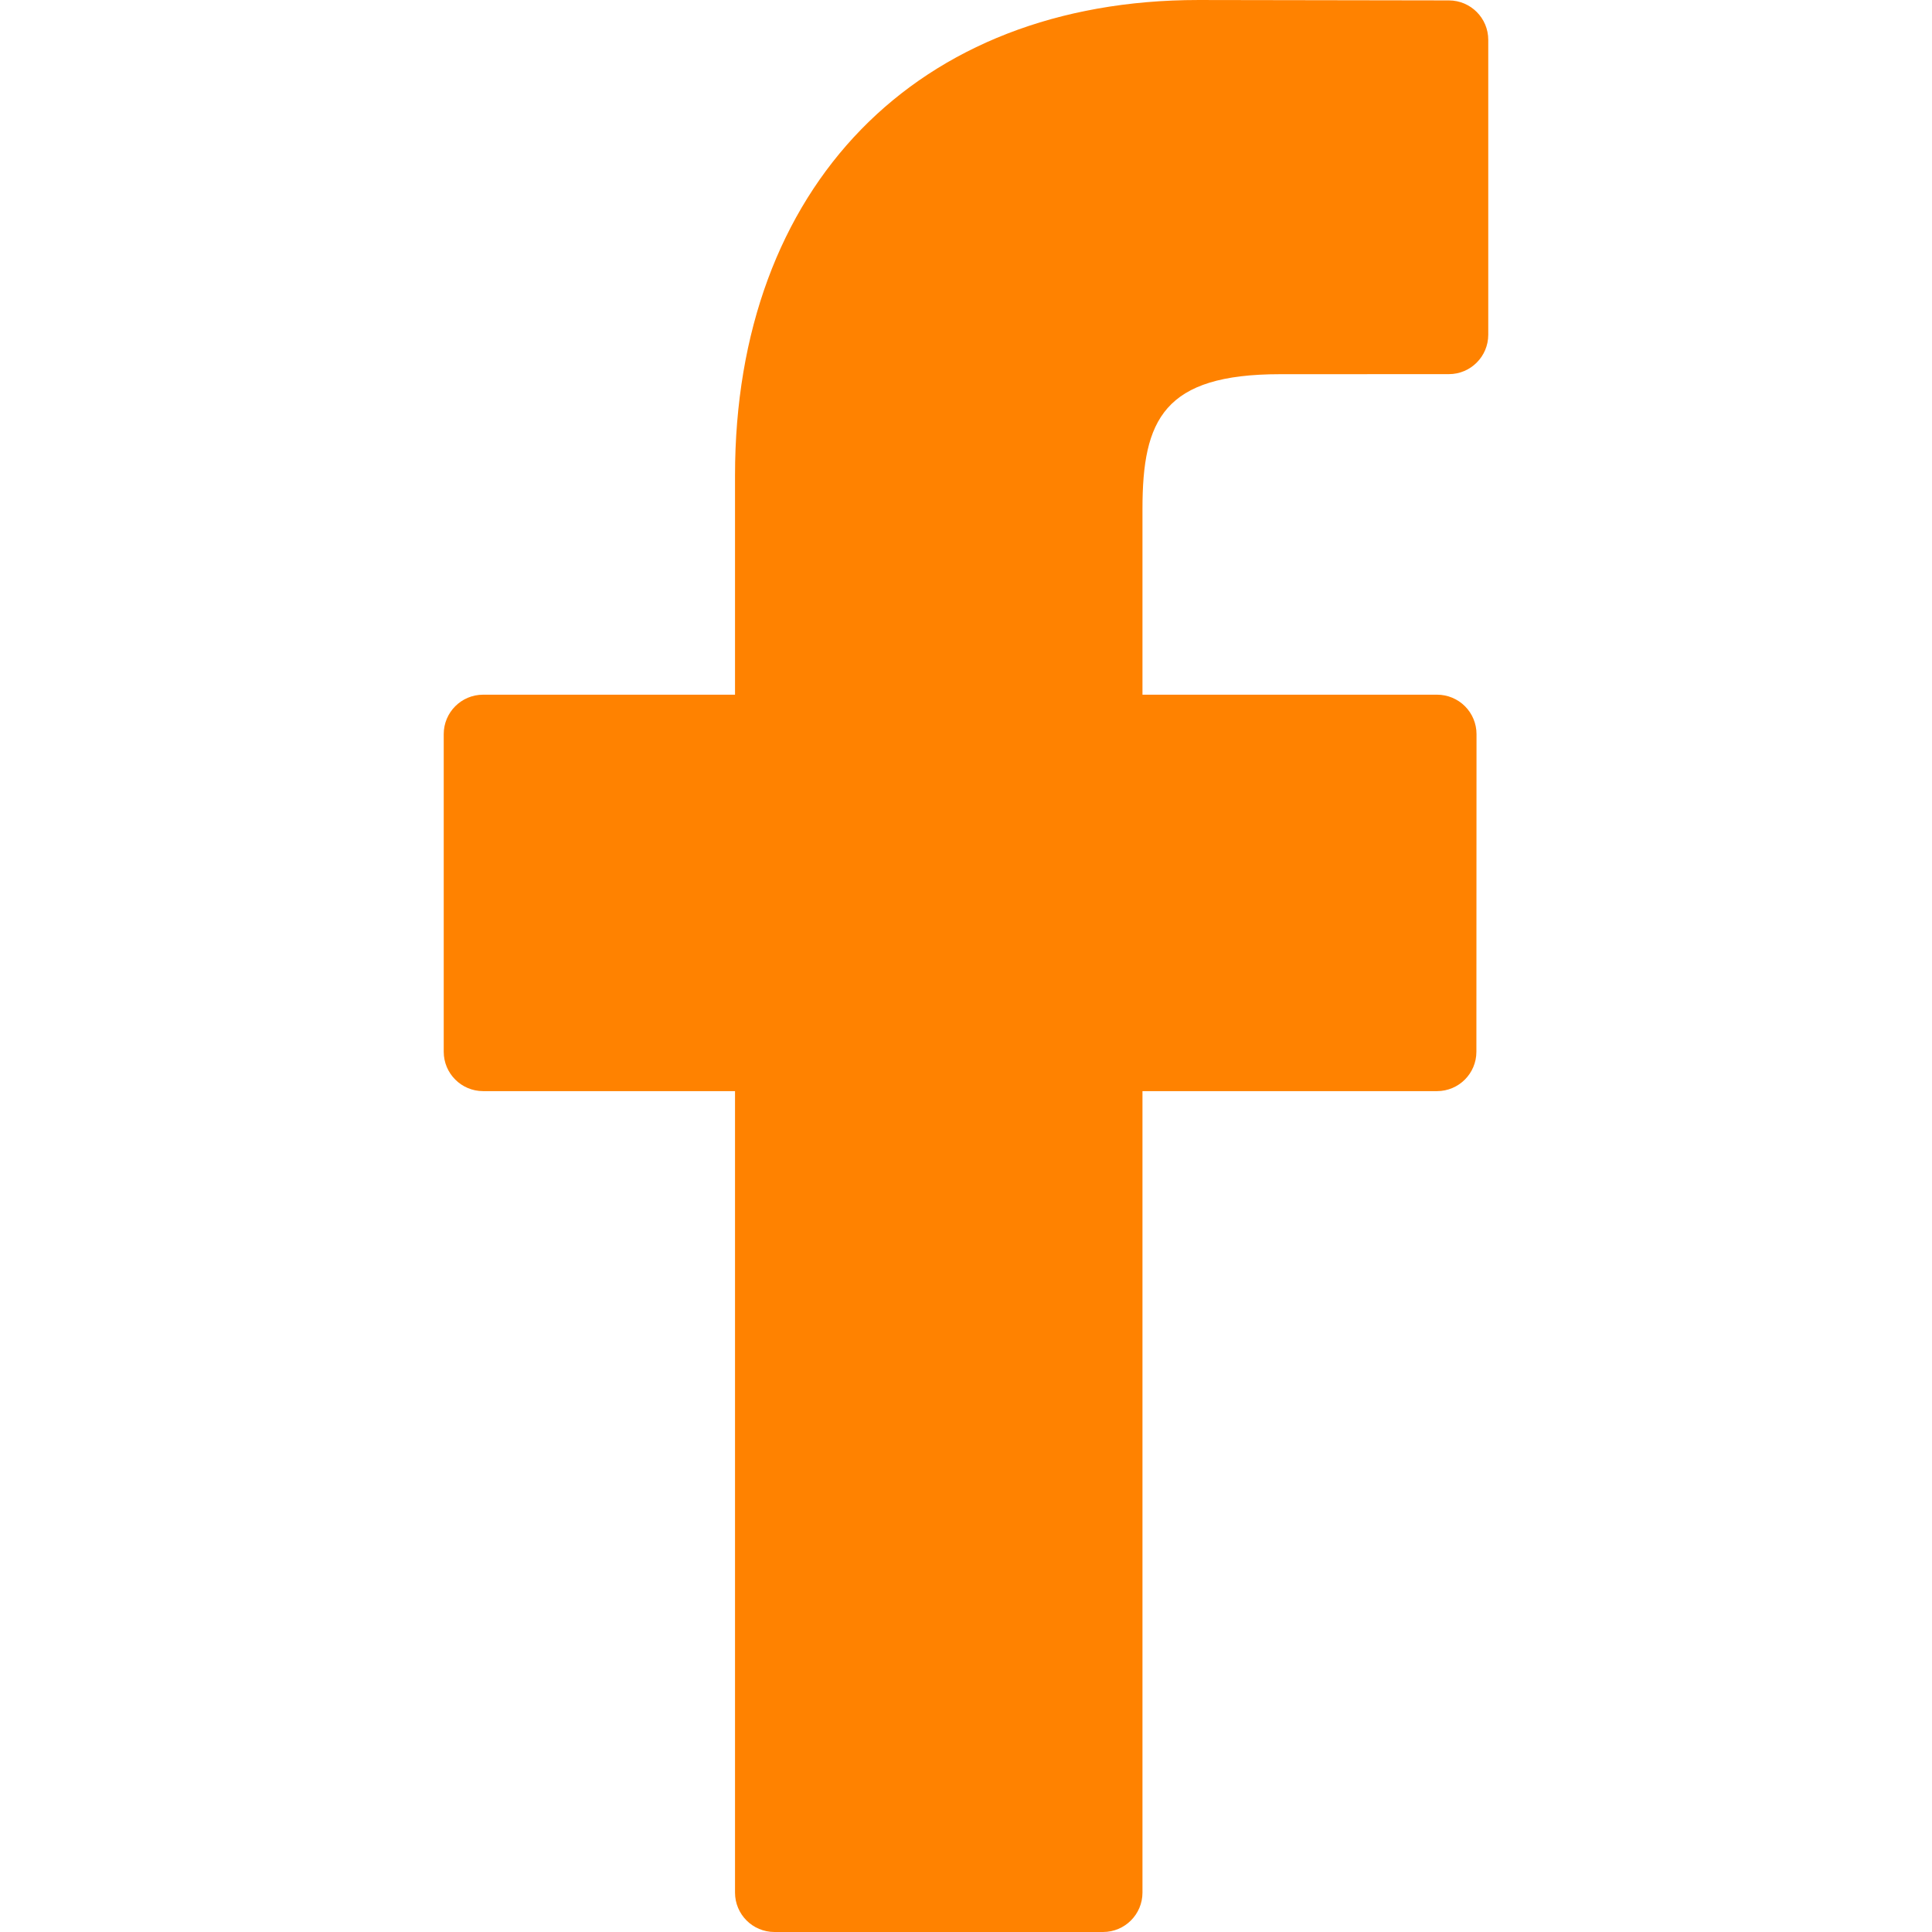
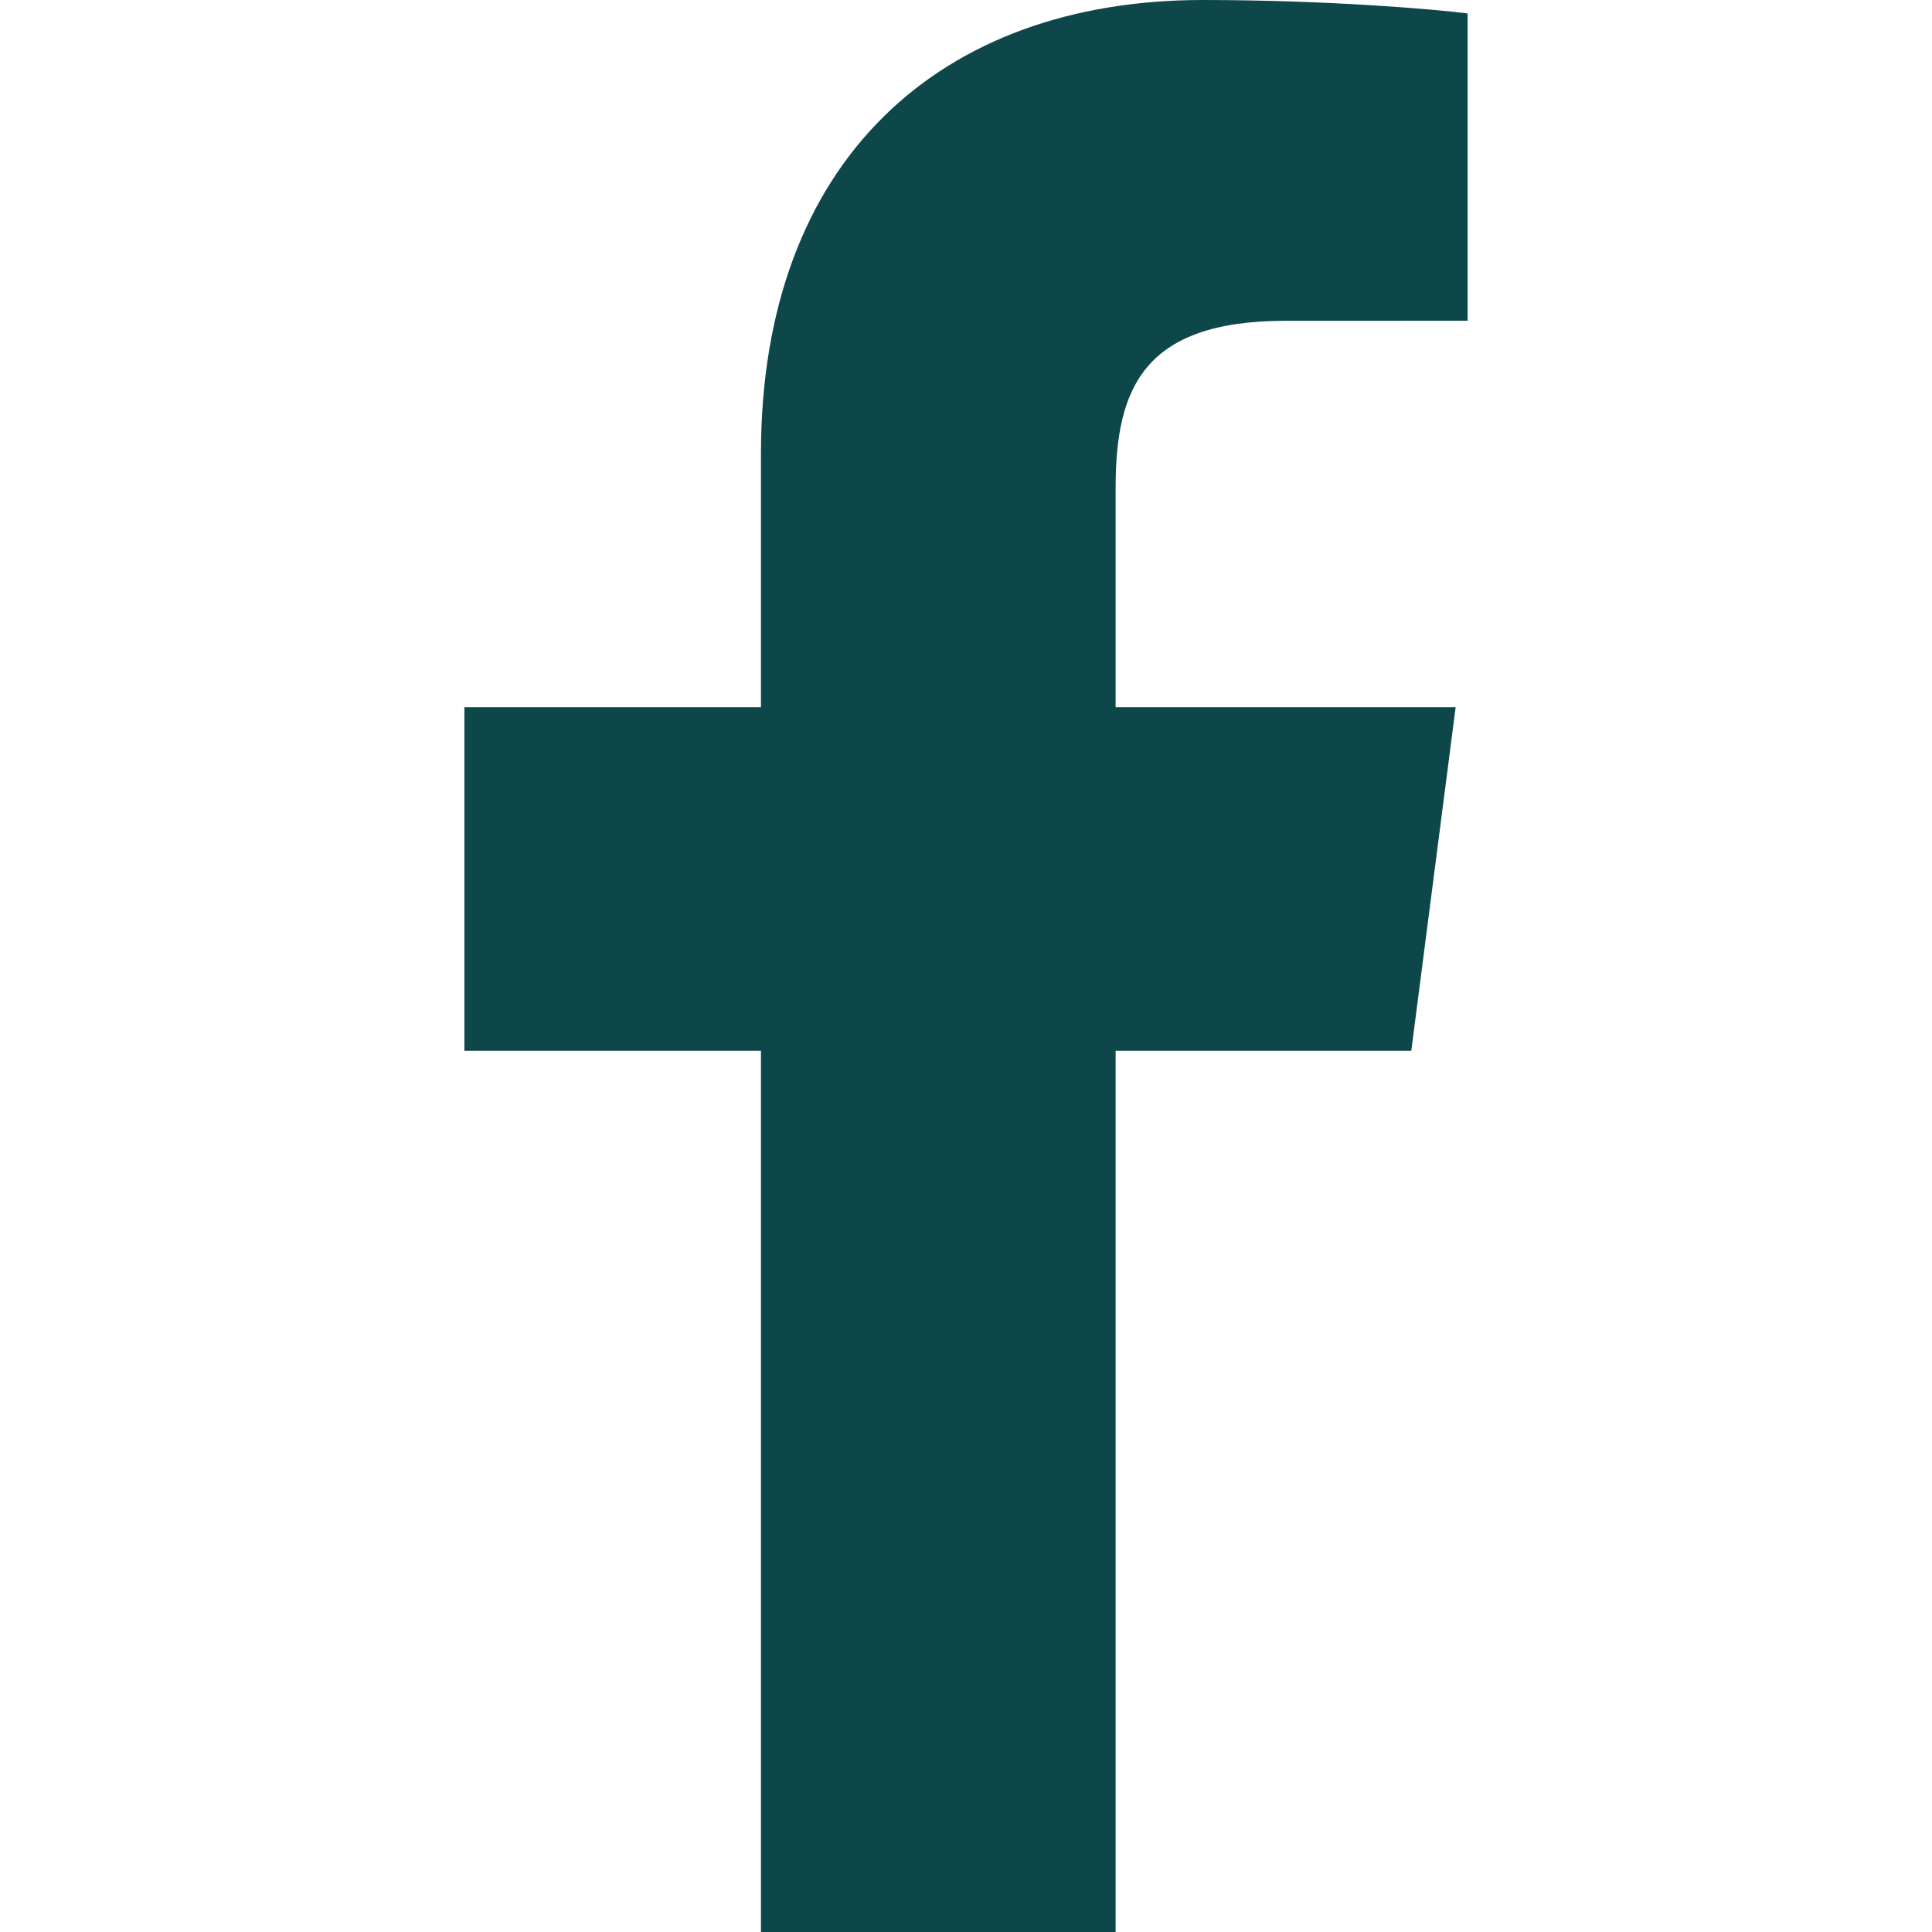
- <svg xmlns="http://www.w3.org/2000/svg" version="1.1" id="Capa_1" x="0px" y="0px" width="512px" height="512px" viewBox="0 0 96.124 96.123" style="enable-background:new 0 0 96.124 96.123;" xml:space="preserve">
+ <svg xmlns="http://www.w3.org/2000/svg" version="1.1" id="Capa_1" x="0px" y="0px" viewBox="0 0 155.139 155.139" style="enable-background:new 0 0 155.139 155.139;" xml:space="preserve" width="512px" height="512px">
  <g>
-     <path d="M72.089,0.02L59.624,0C45.62,0,36.57,9.285,36.57,23.656v10.907H24.037c-1.083,0-1.96,0.878-1.96,1.961v15.803   c0,1.083,0.878,1.96,1.96,1.96h12.533v39.876c0,1.083,0.877,1.96,1.96,1.96h16.352c1.083,0,1.96-0.878,1.96-1.96V54.287h14.654   c1.083,0,1.96-0.877,1.96-1.96l0.006-15.803c0-0.52-0.207-1.018-0.574-1.386c-0.367-0.368-0.867-0.575-1.387-0.575H56.842v-9.246   c0-4.444,1.059-6.7,6.848-6.7l8.397-0.003c1.082,0,1.959-0.878,1.959-1.96V1.98C74.046,0.899,73.17,0.022,72.089,0.02z" fill="#ff8200" />
+     <path id="f_1_" d="M89.584,155.139V84.378h23.742l3.562-27.585H89.584V39.184   c0-7.984,2.208-13.425,13.67-13.425l14.595-0.006V1.08C115.325,0.752,106.661,0,96.577,0C75.52,0,61.104,12.853,61.104,36.452   v20.341H37.29v27.585h23.814v70.761H89.584z" fill="#0e4749" />
  </g>
  <g>
</g>
  <g>
</g>
  <g>
</g>
  <g>
</g>
  <g>
</g>
  <g>
</g>
  <g>
</g>
  <g>
</g>
  <g>
</g>
  <g>
</g>
  <g>
</g>
  <g>
</g>
  <g>
</g>
  <g>
</g>
  <g>
</g>
</svg>
